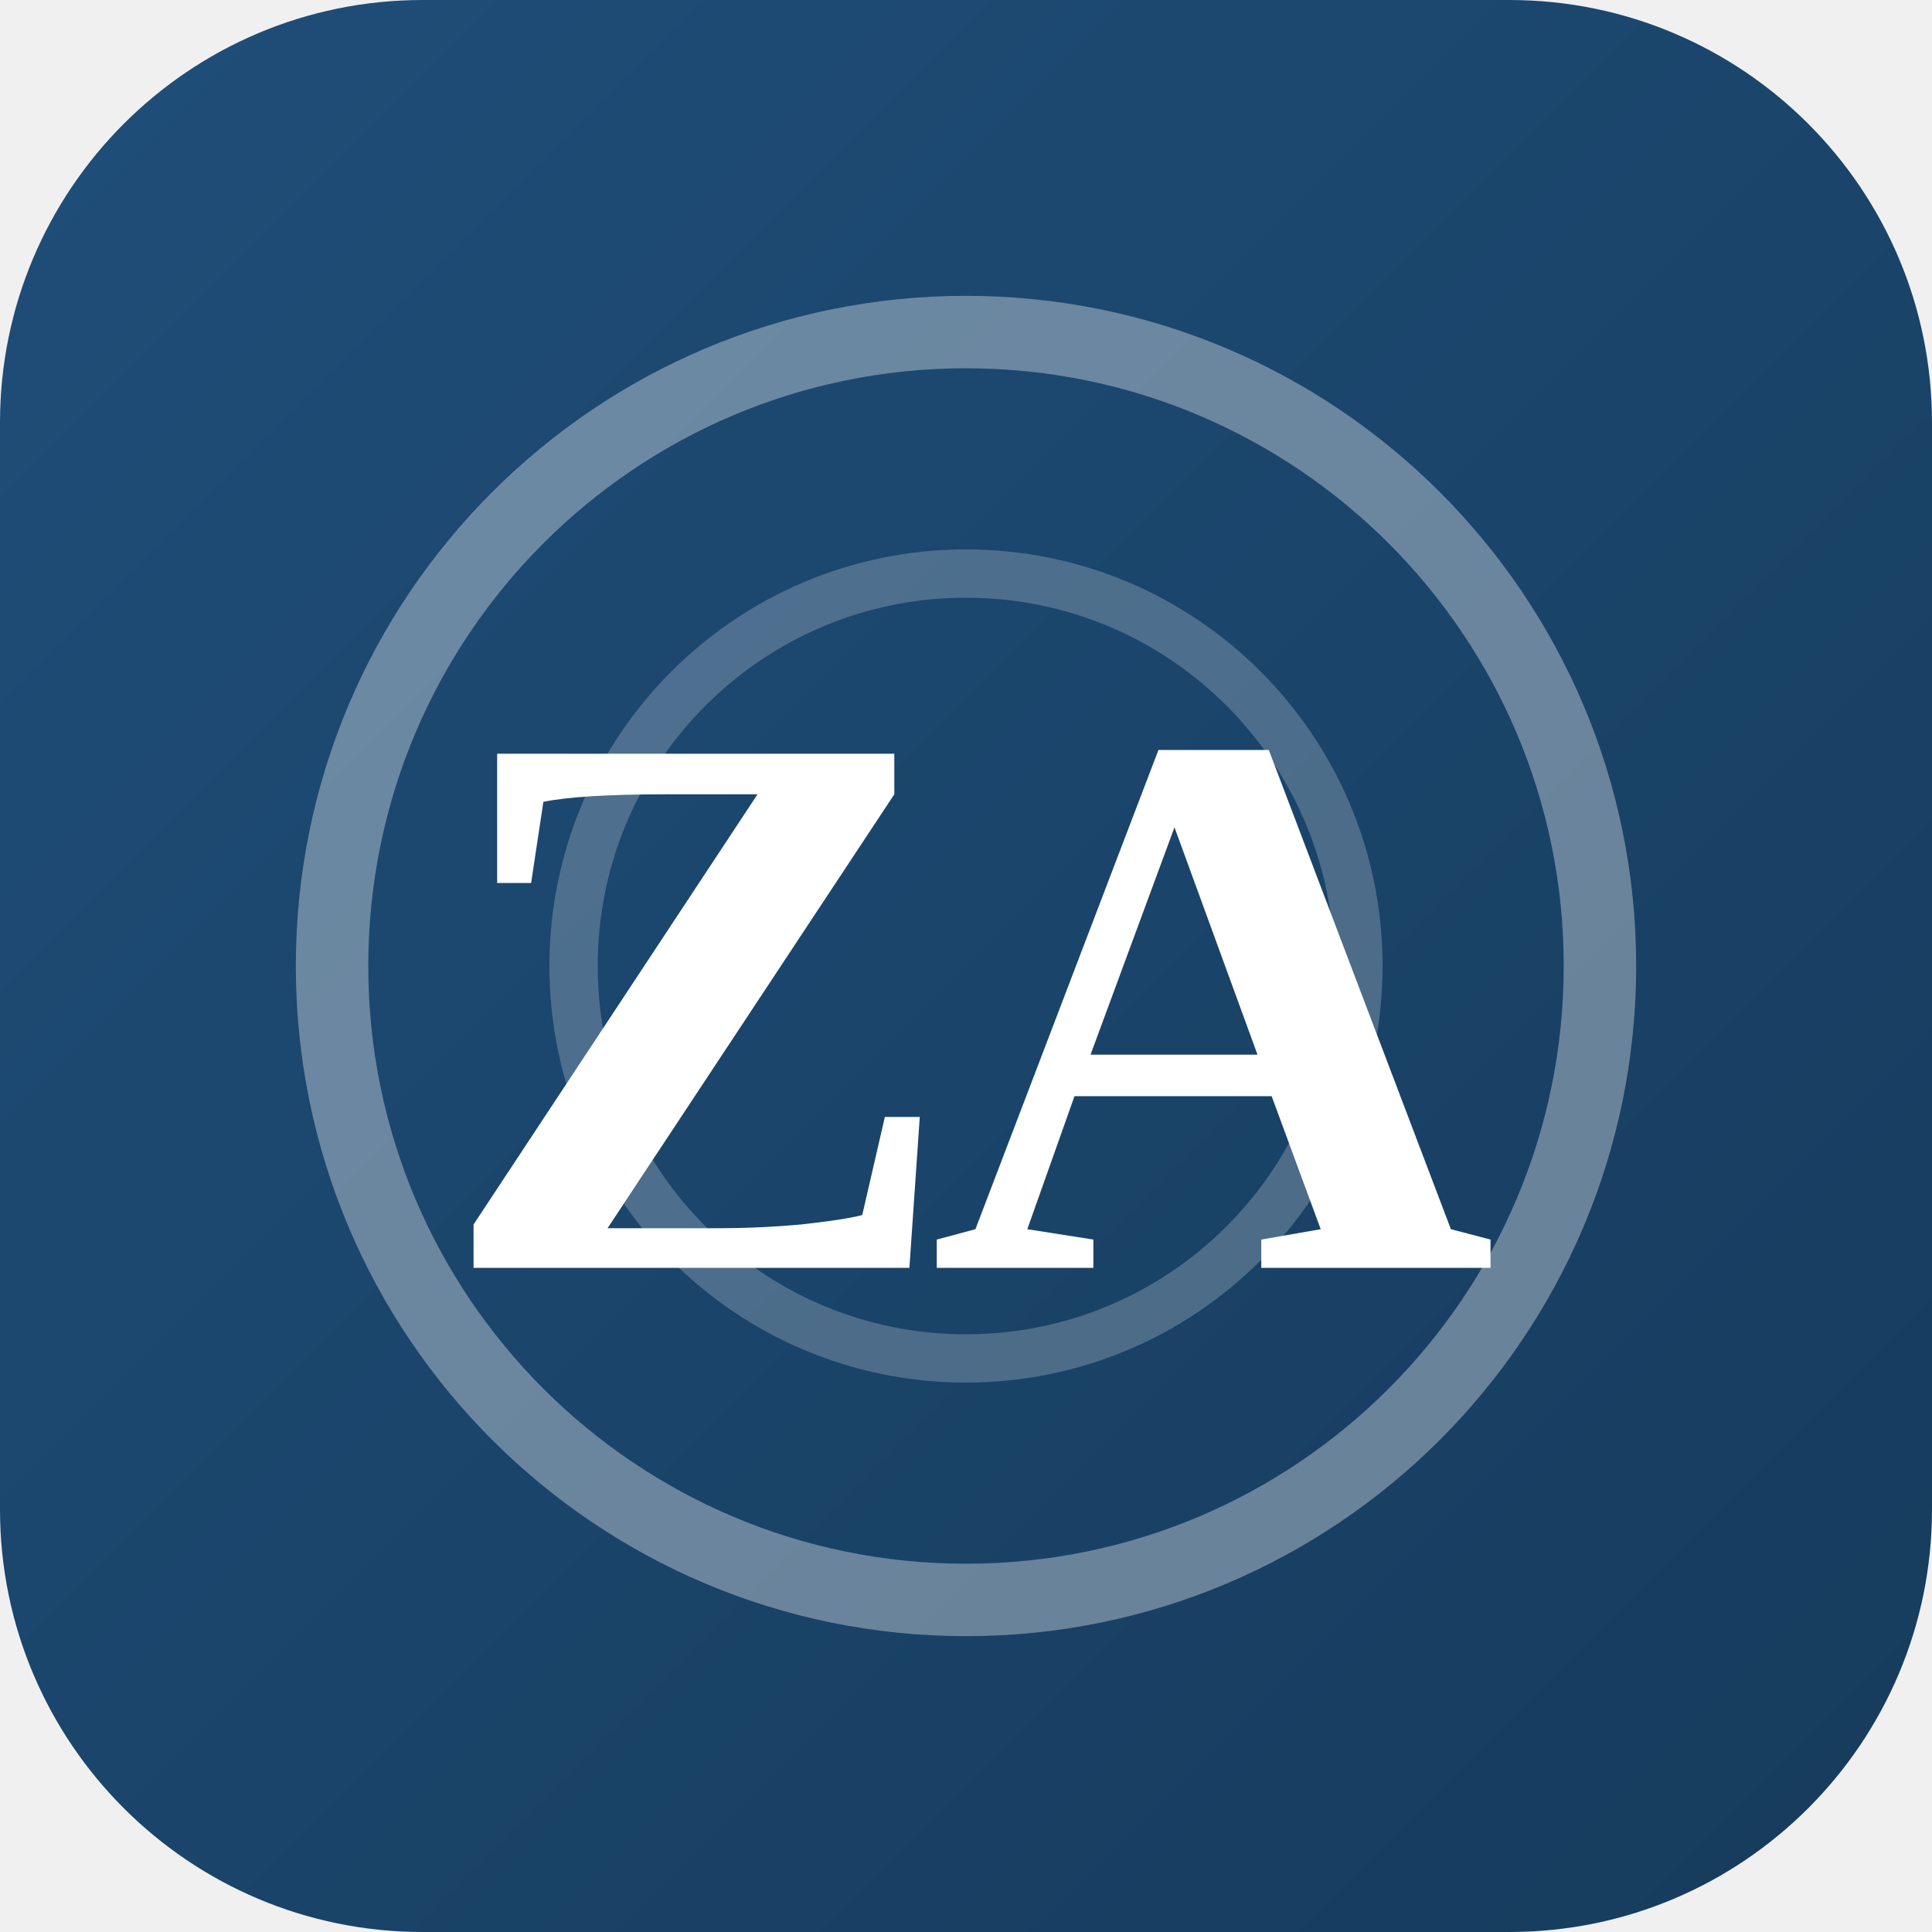
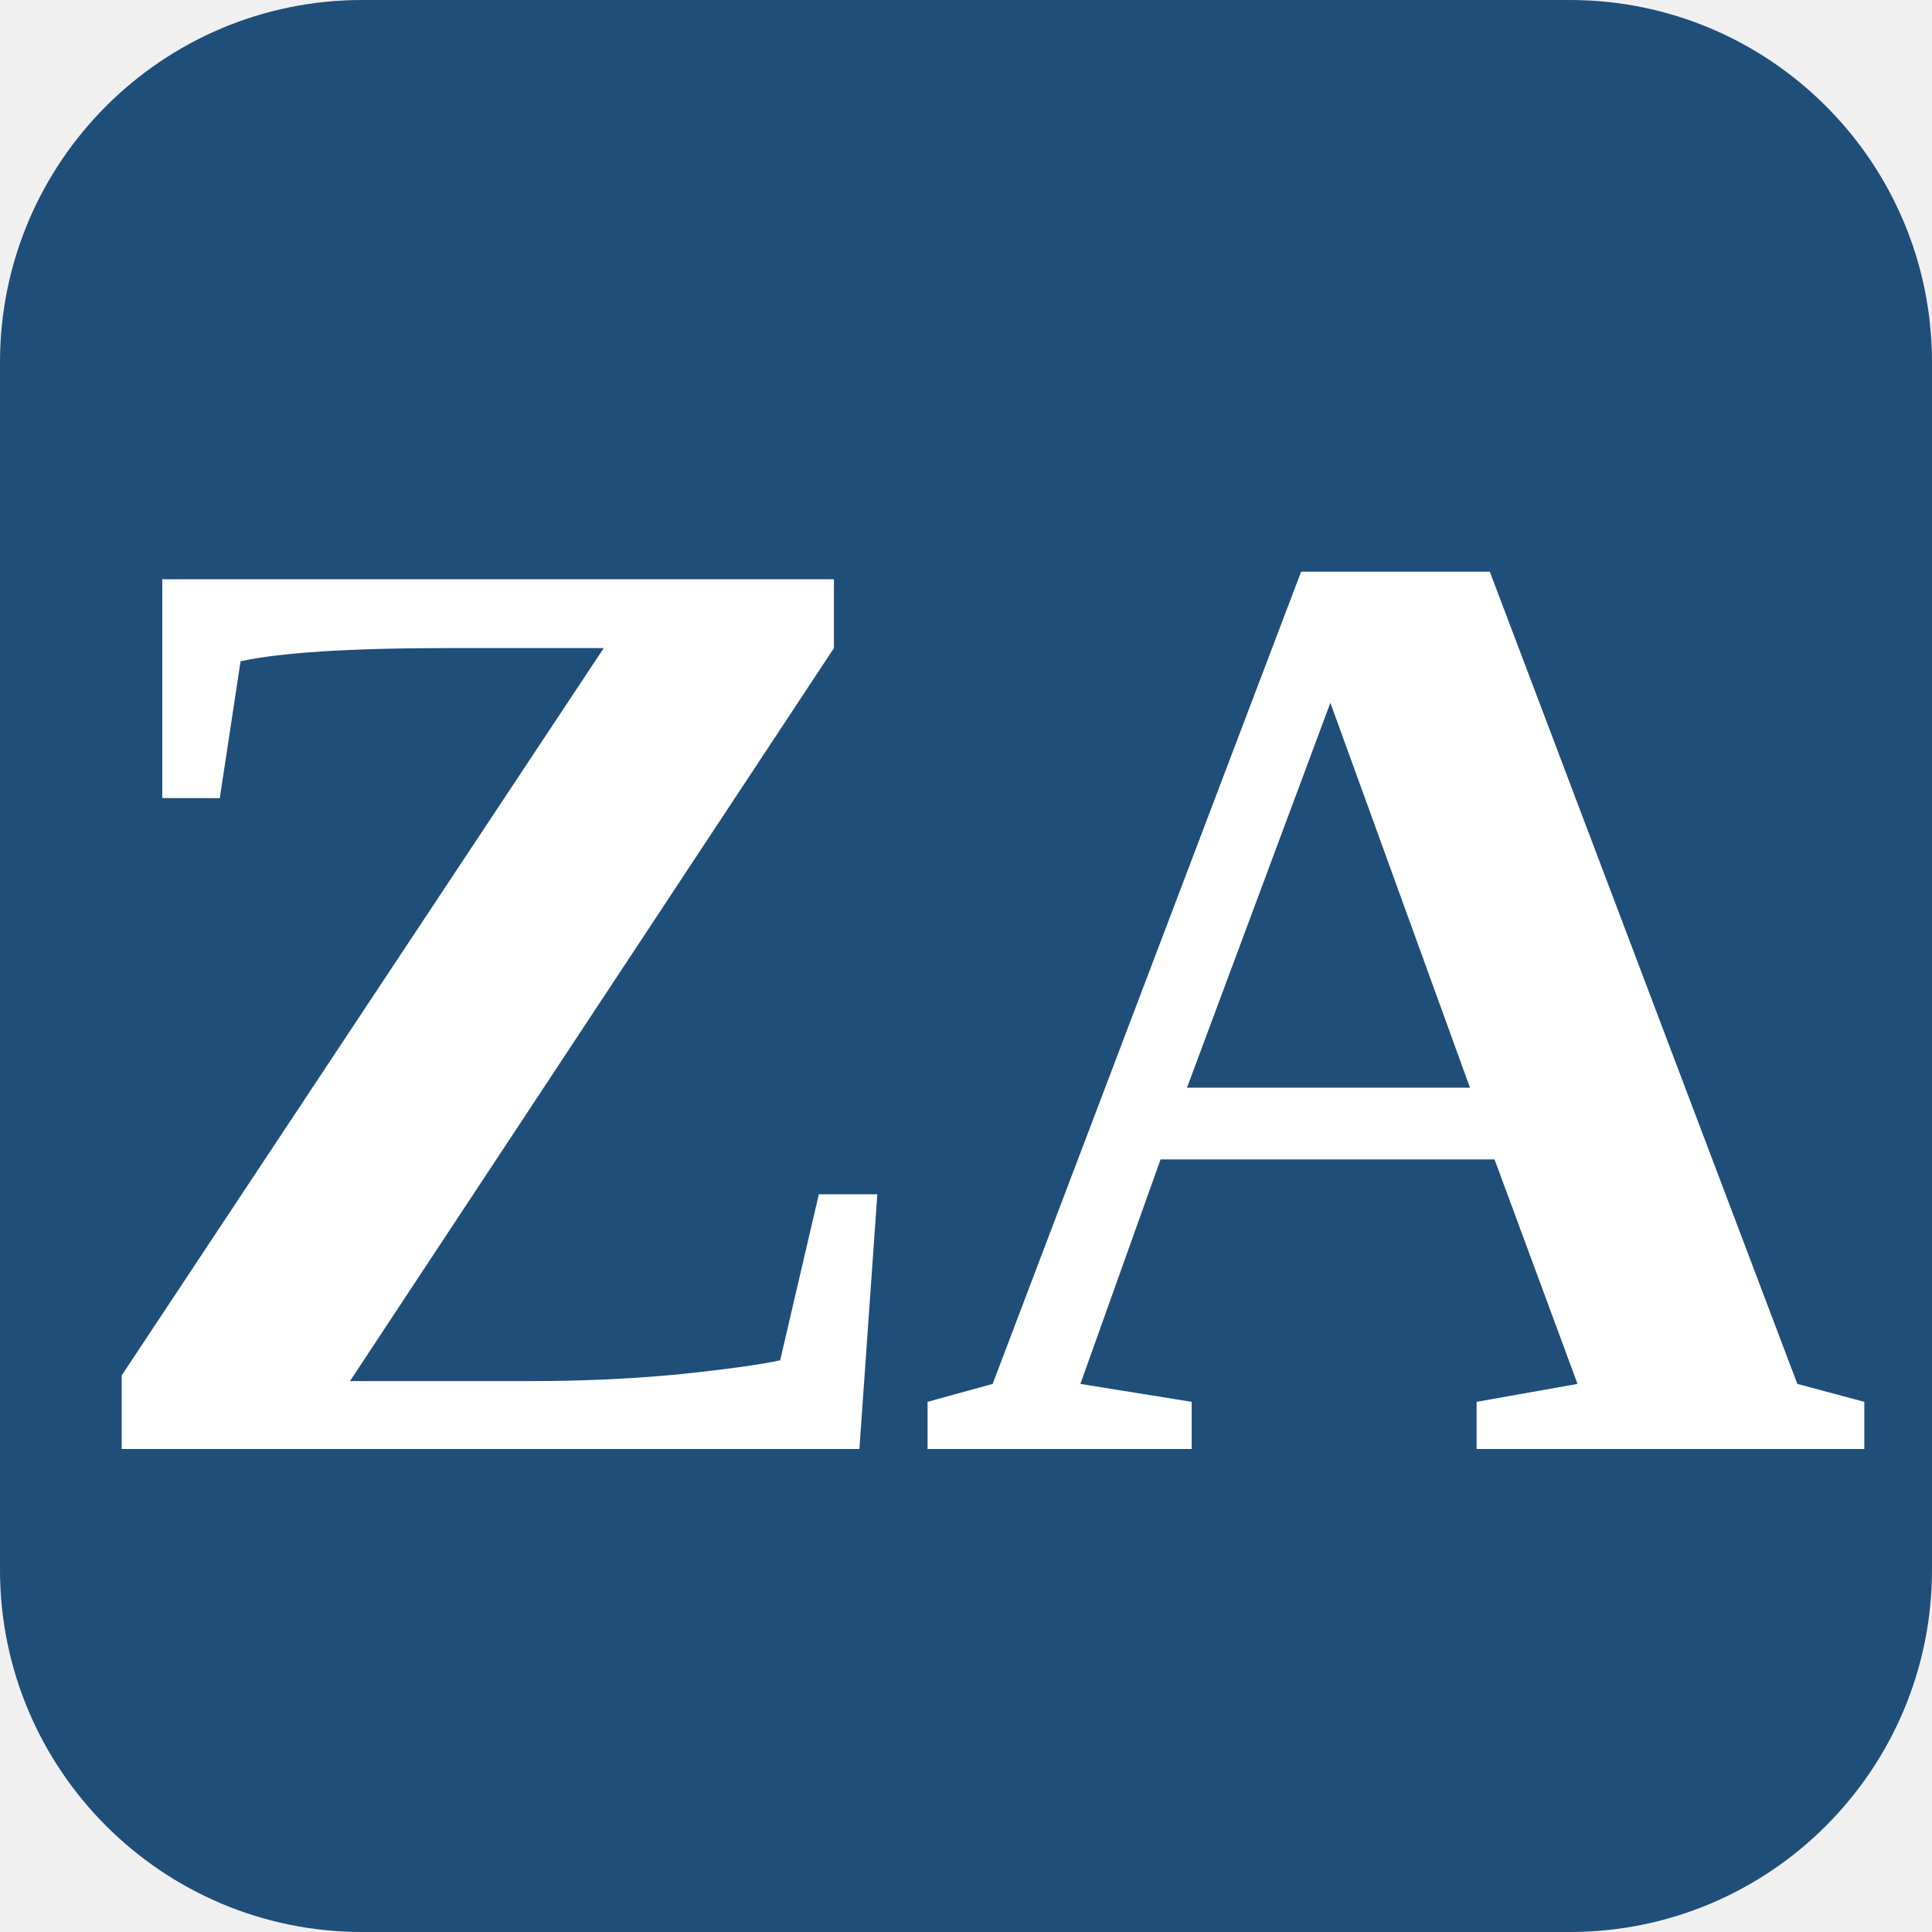
<svg xmlns="http://www.w3.org/2000/svg" viewBox="0 0 32 32" role="img" aria-label="ZA">
-   <defs>
-     <linearGradient id="g" x1="0%" y1="0%" x2="100%" y2="100%">
-       <stop offset="0%" stop-color="#1f4e79" />
-       <stop offset="100%" stop-color="#163b5c" />
-     </linearGradient>
-   </defs>
-   <rect width="32" height="32" rx="7" fill="url(#g)" />
-   <circle cx="16" cy="16" r="10.5" fill="none" stroke="#ffffff" stroke-width="1.2" opacity="0.35" />
-   <circle cx="16" cy="16" r="6.5" fill="none" stroke="#ffffff" stroke-width="0.8" opacity="0.22" />
-   <text x="16" y="21" text-anchor="middle" font-family="Georgia, 'Times New Roman', serif" font-size="13" font-weight="700" fill="#ffffff" letter-spacing="-0.5">ZA</text>
+   <rect width="32" height="32" rx="6" fill="#1f4e79" />
+   <text x="16" y="24" text-anchor="middle" font-family="Georgia, 'Times New Roman', serif" font-size="22" font-weight="700" fill="#ffffff" letter-spacing="-0.5">ZA</text>
</svg>
